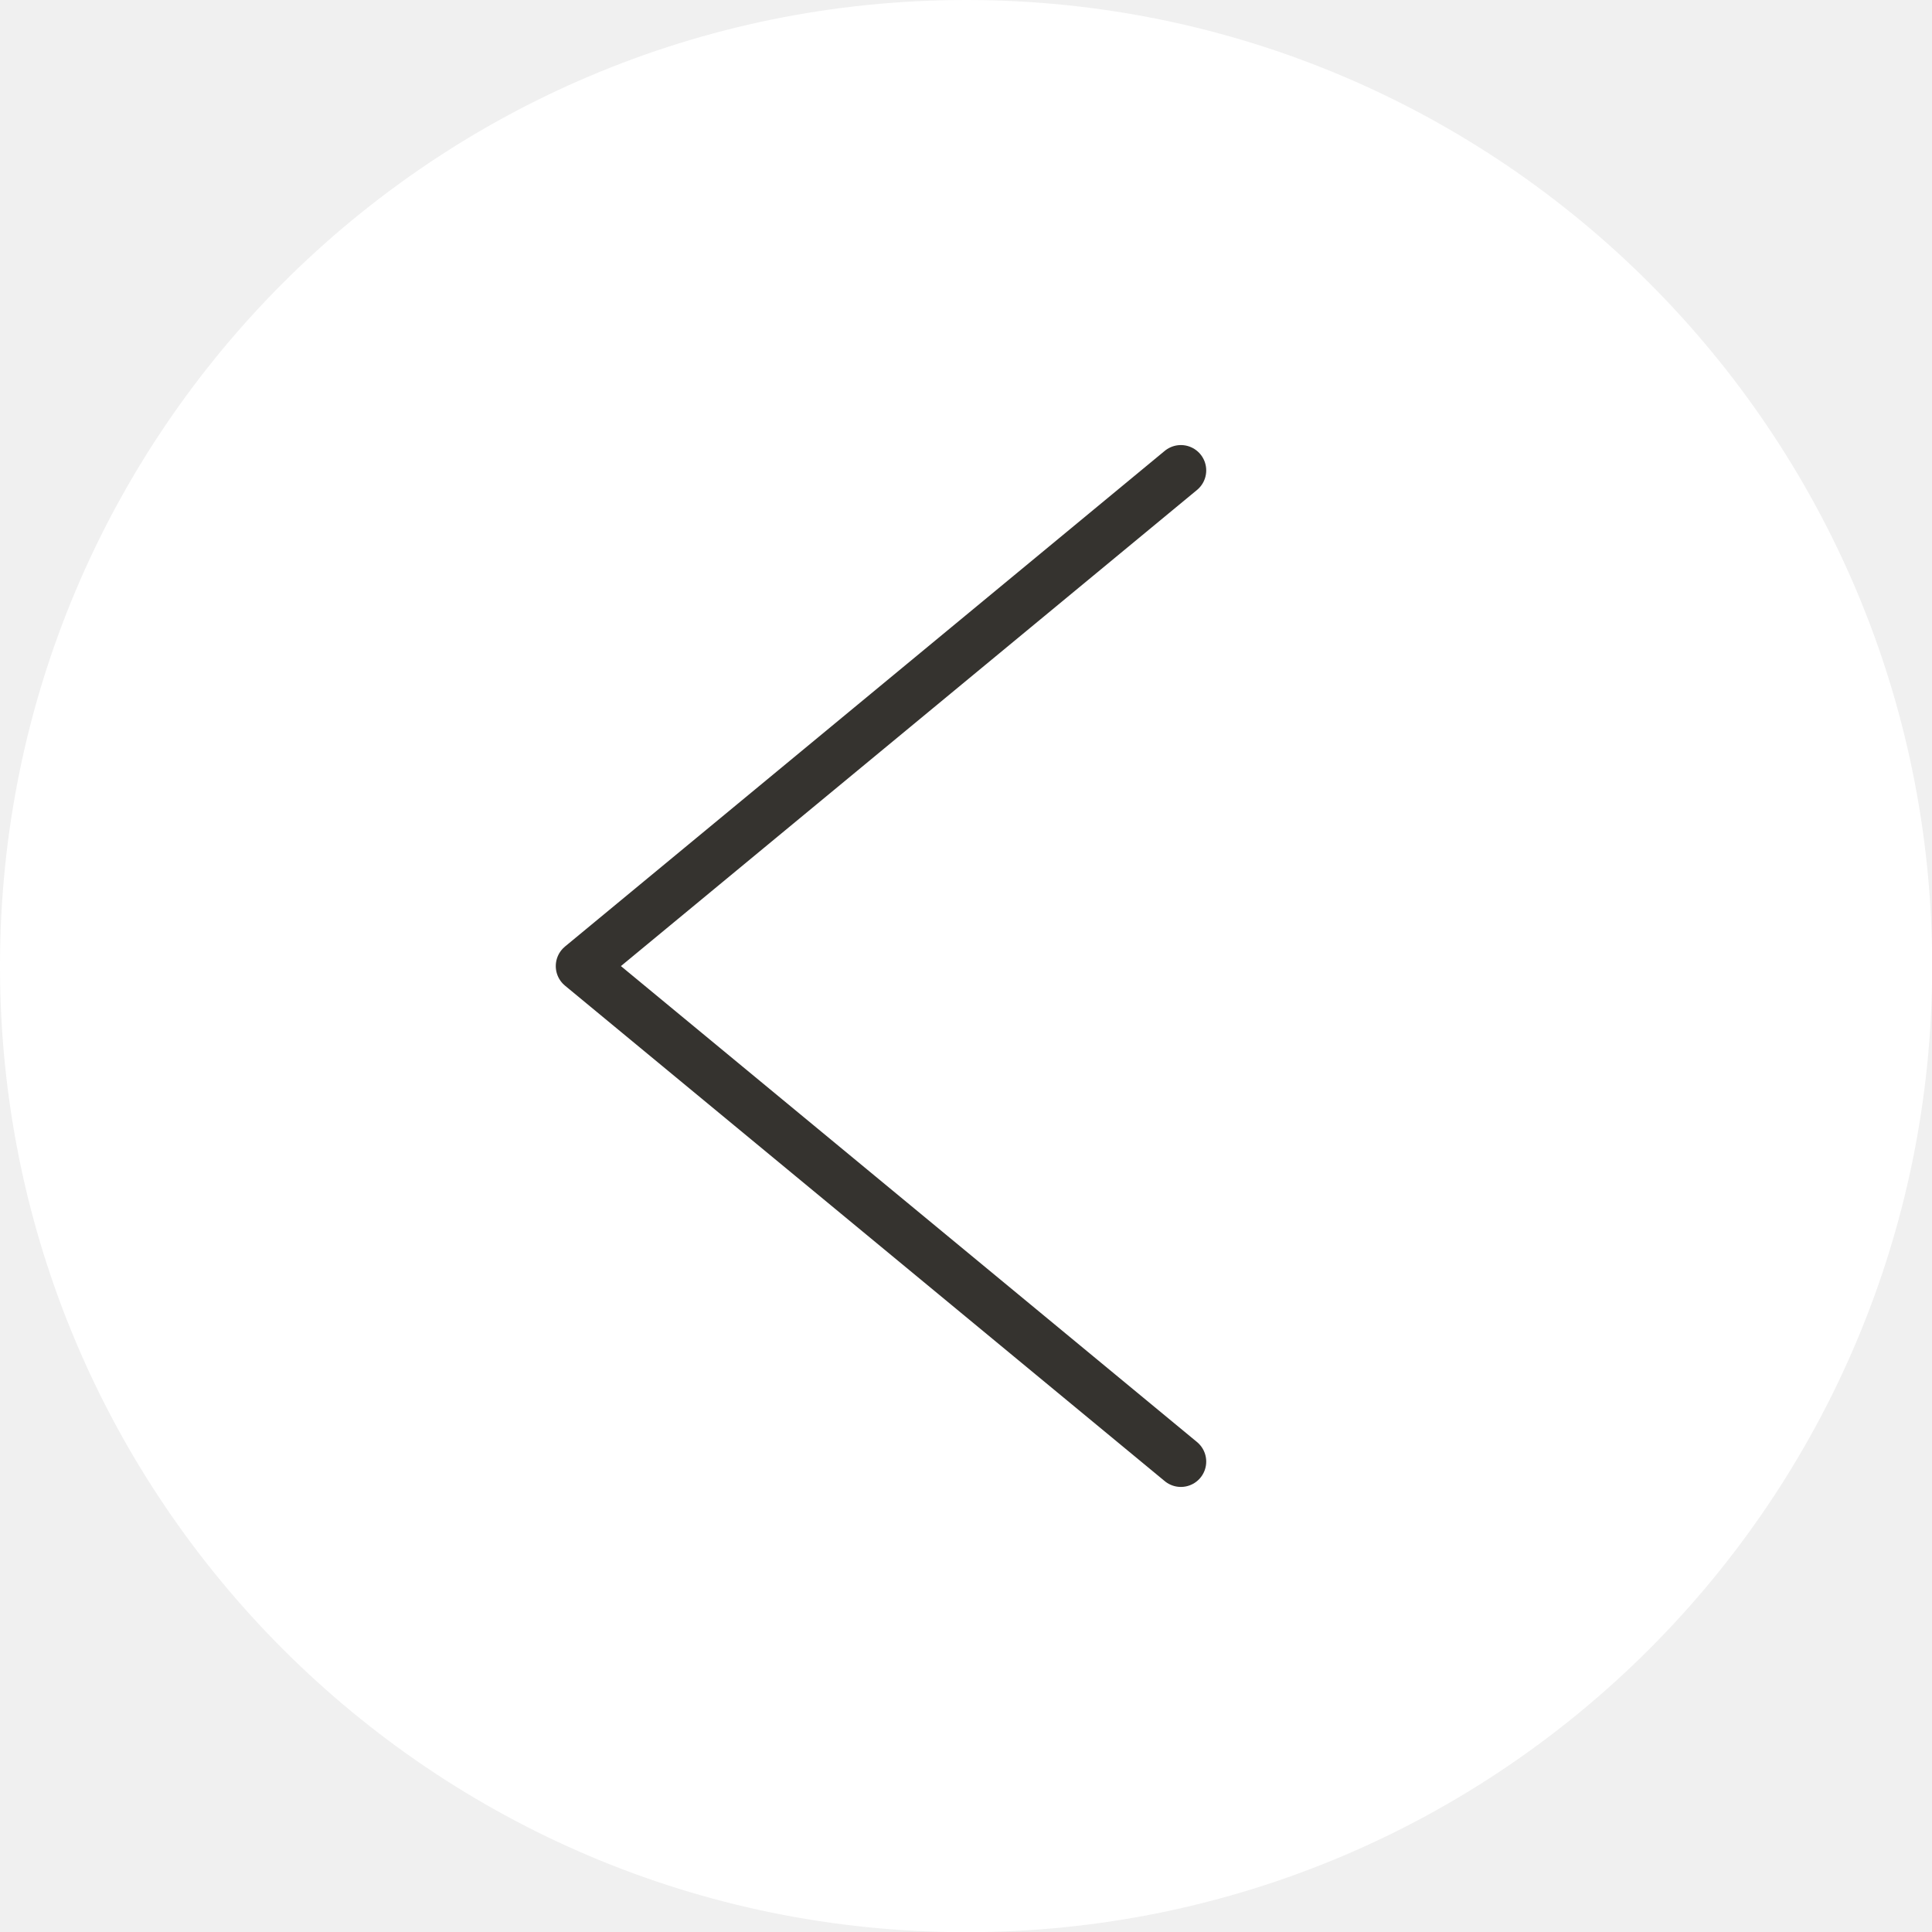
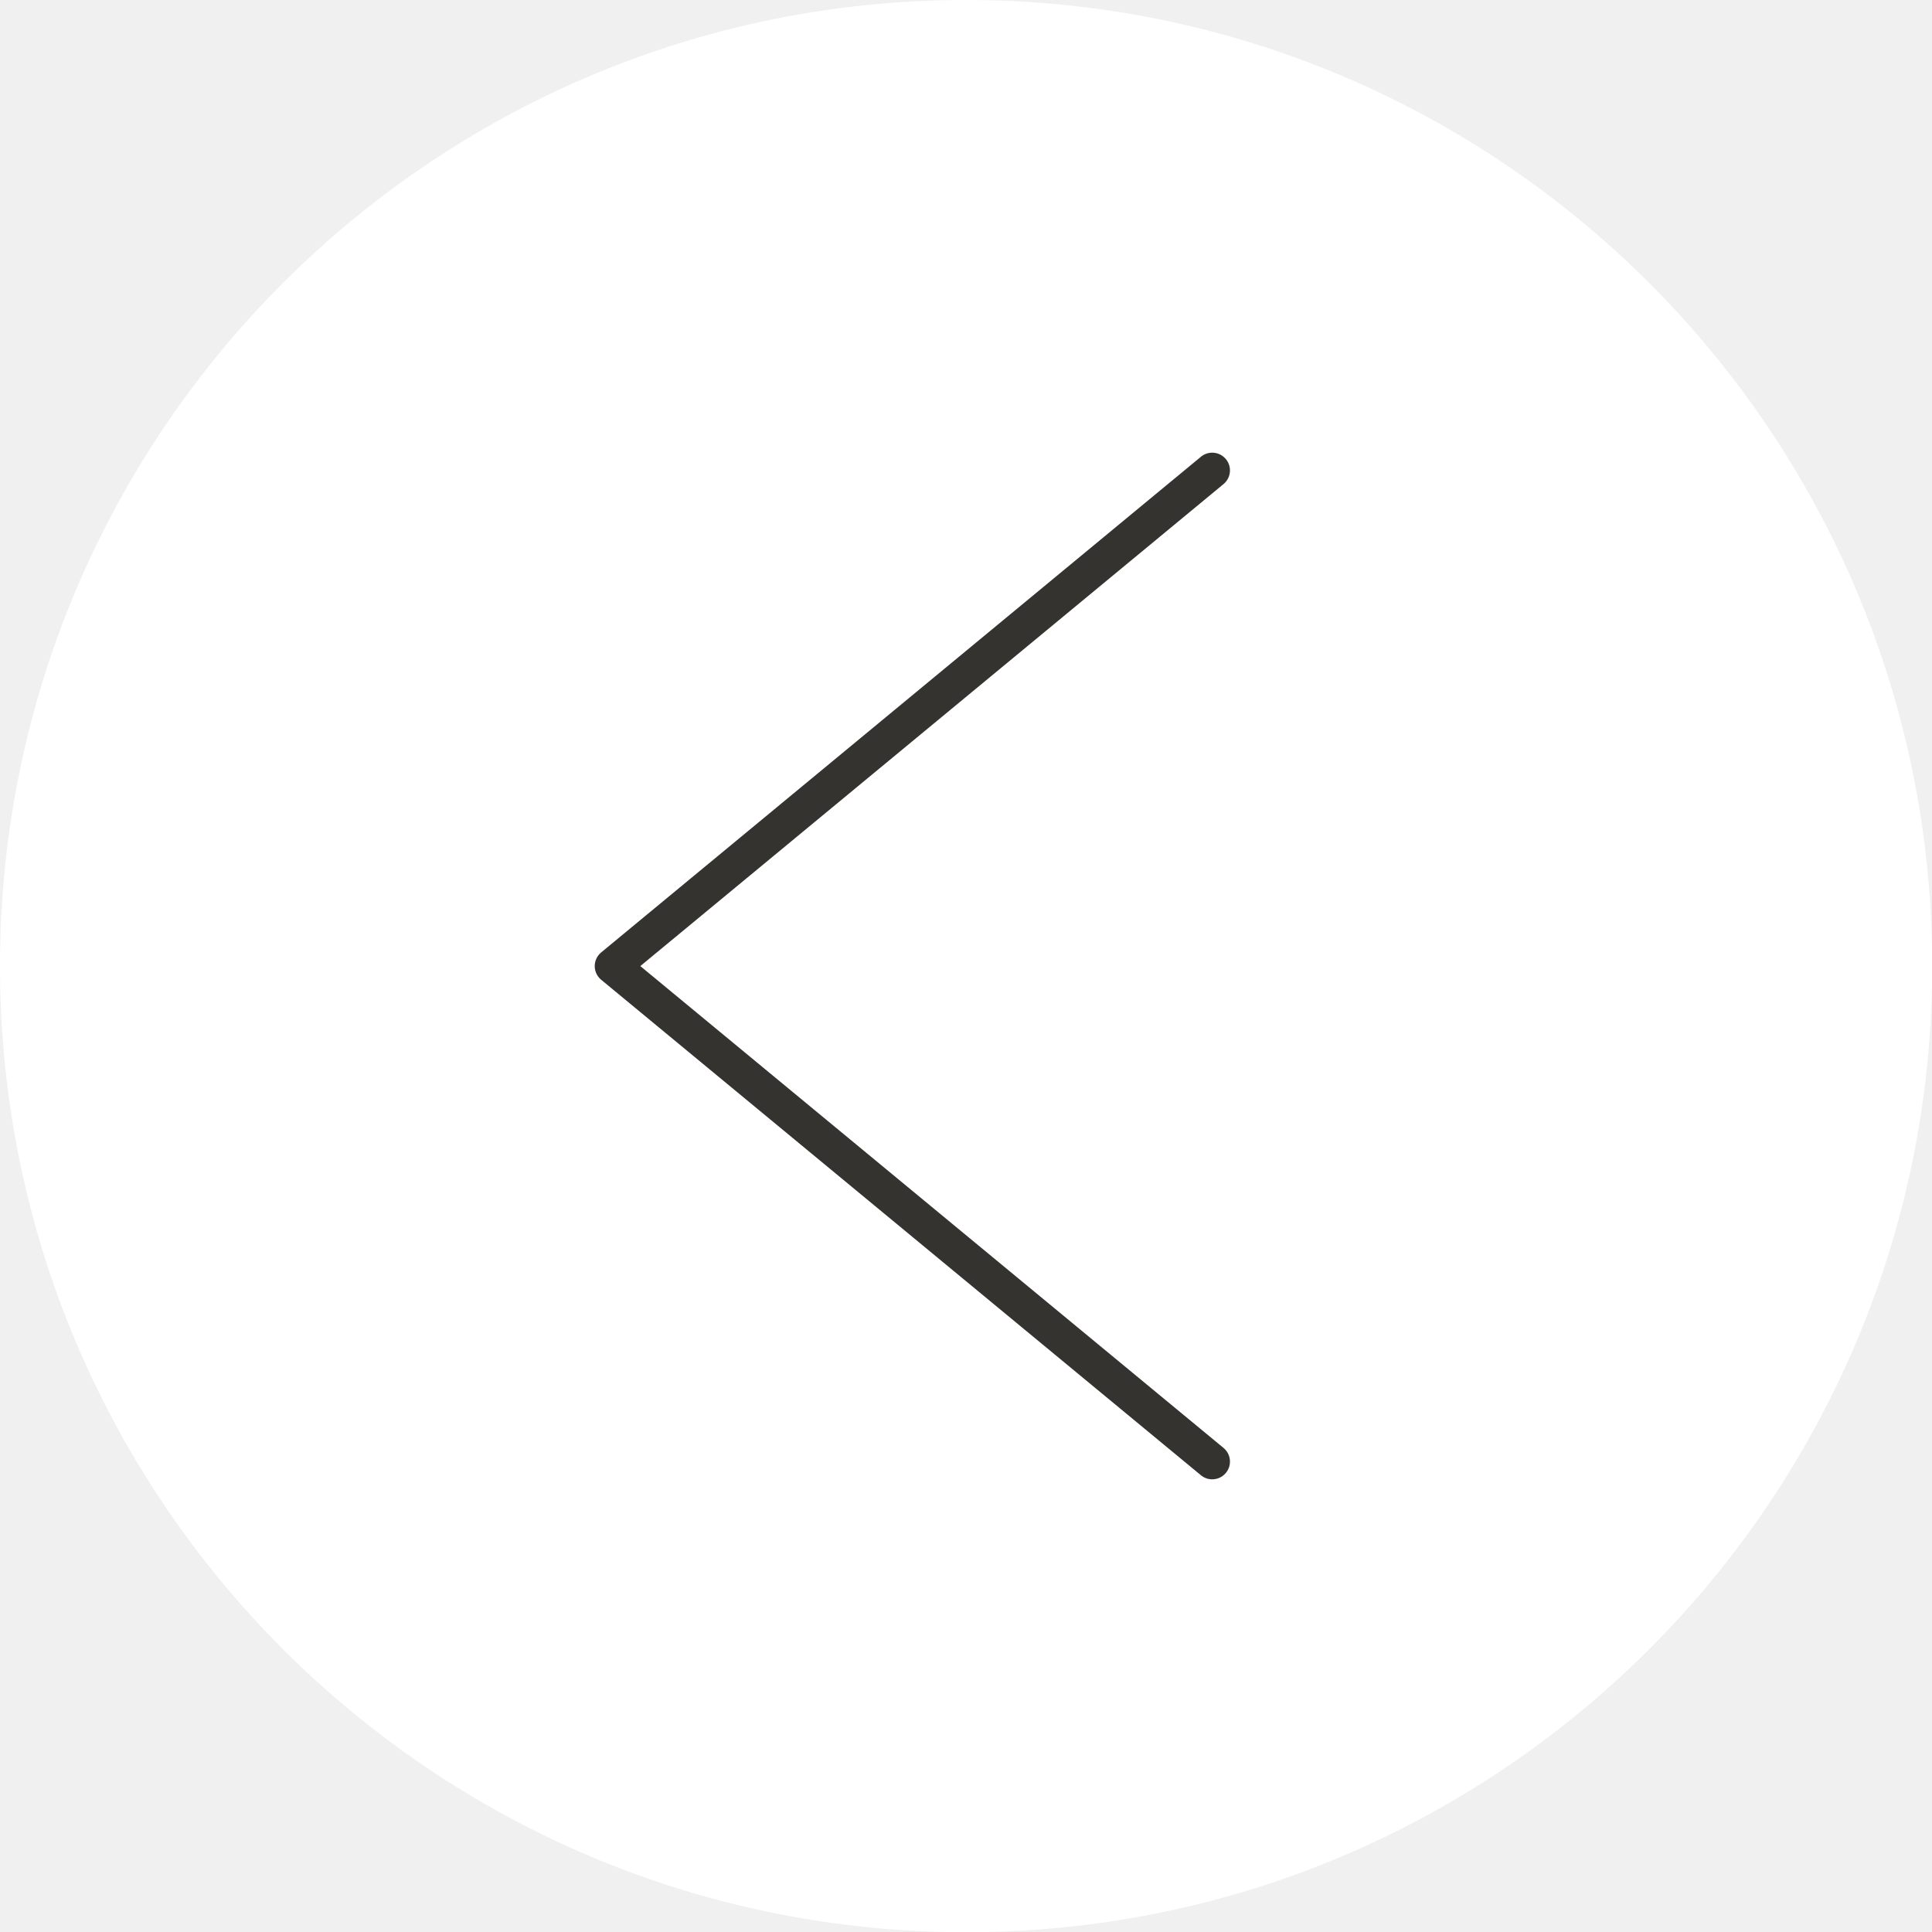
<svg xmlns="http://www.w3.org/2000/svg" id="Layer_2" width="107.85" height="107.85" viewBox="0 0 107.85 107.85">
  <g id="Layer_4">
-     <circle cx="53.93" cy="53.93" r="53.93" fill="#fff" />
-     <polyline points="65.92 81.59 32.44 53.93 65.92 26.26" fill="none" stroke="#35332f" stroke-linecap="round" stroke-linejoin="round" stroke-width="2.83" />
+     <circle cx="53.93" cy="53.93" r="53.93" fill="#fff" stroke-width="0" />
+     <polyline points="67.67 81.59 34.19 53.93 67.67 26.26" fill="none" stroke="#35332f" stroke-linecap="round" stroke-linejoin="round" stroke-width="1.98" />
  </g>
</svg>
